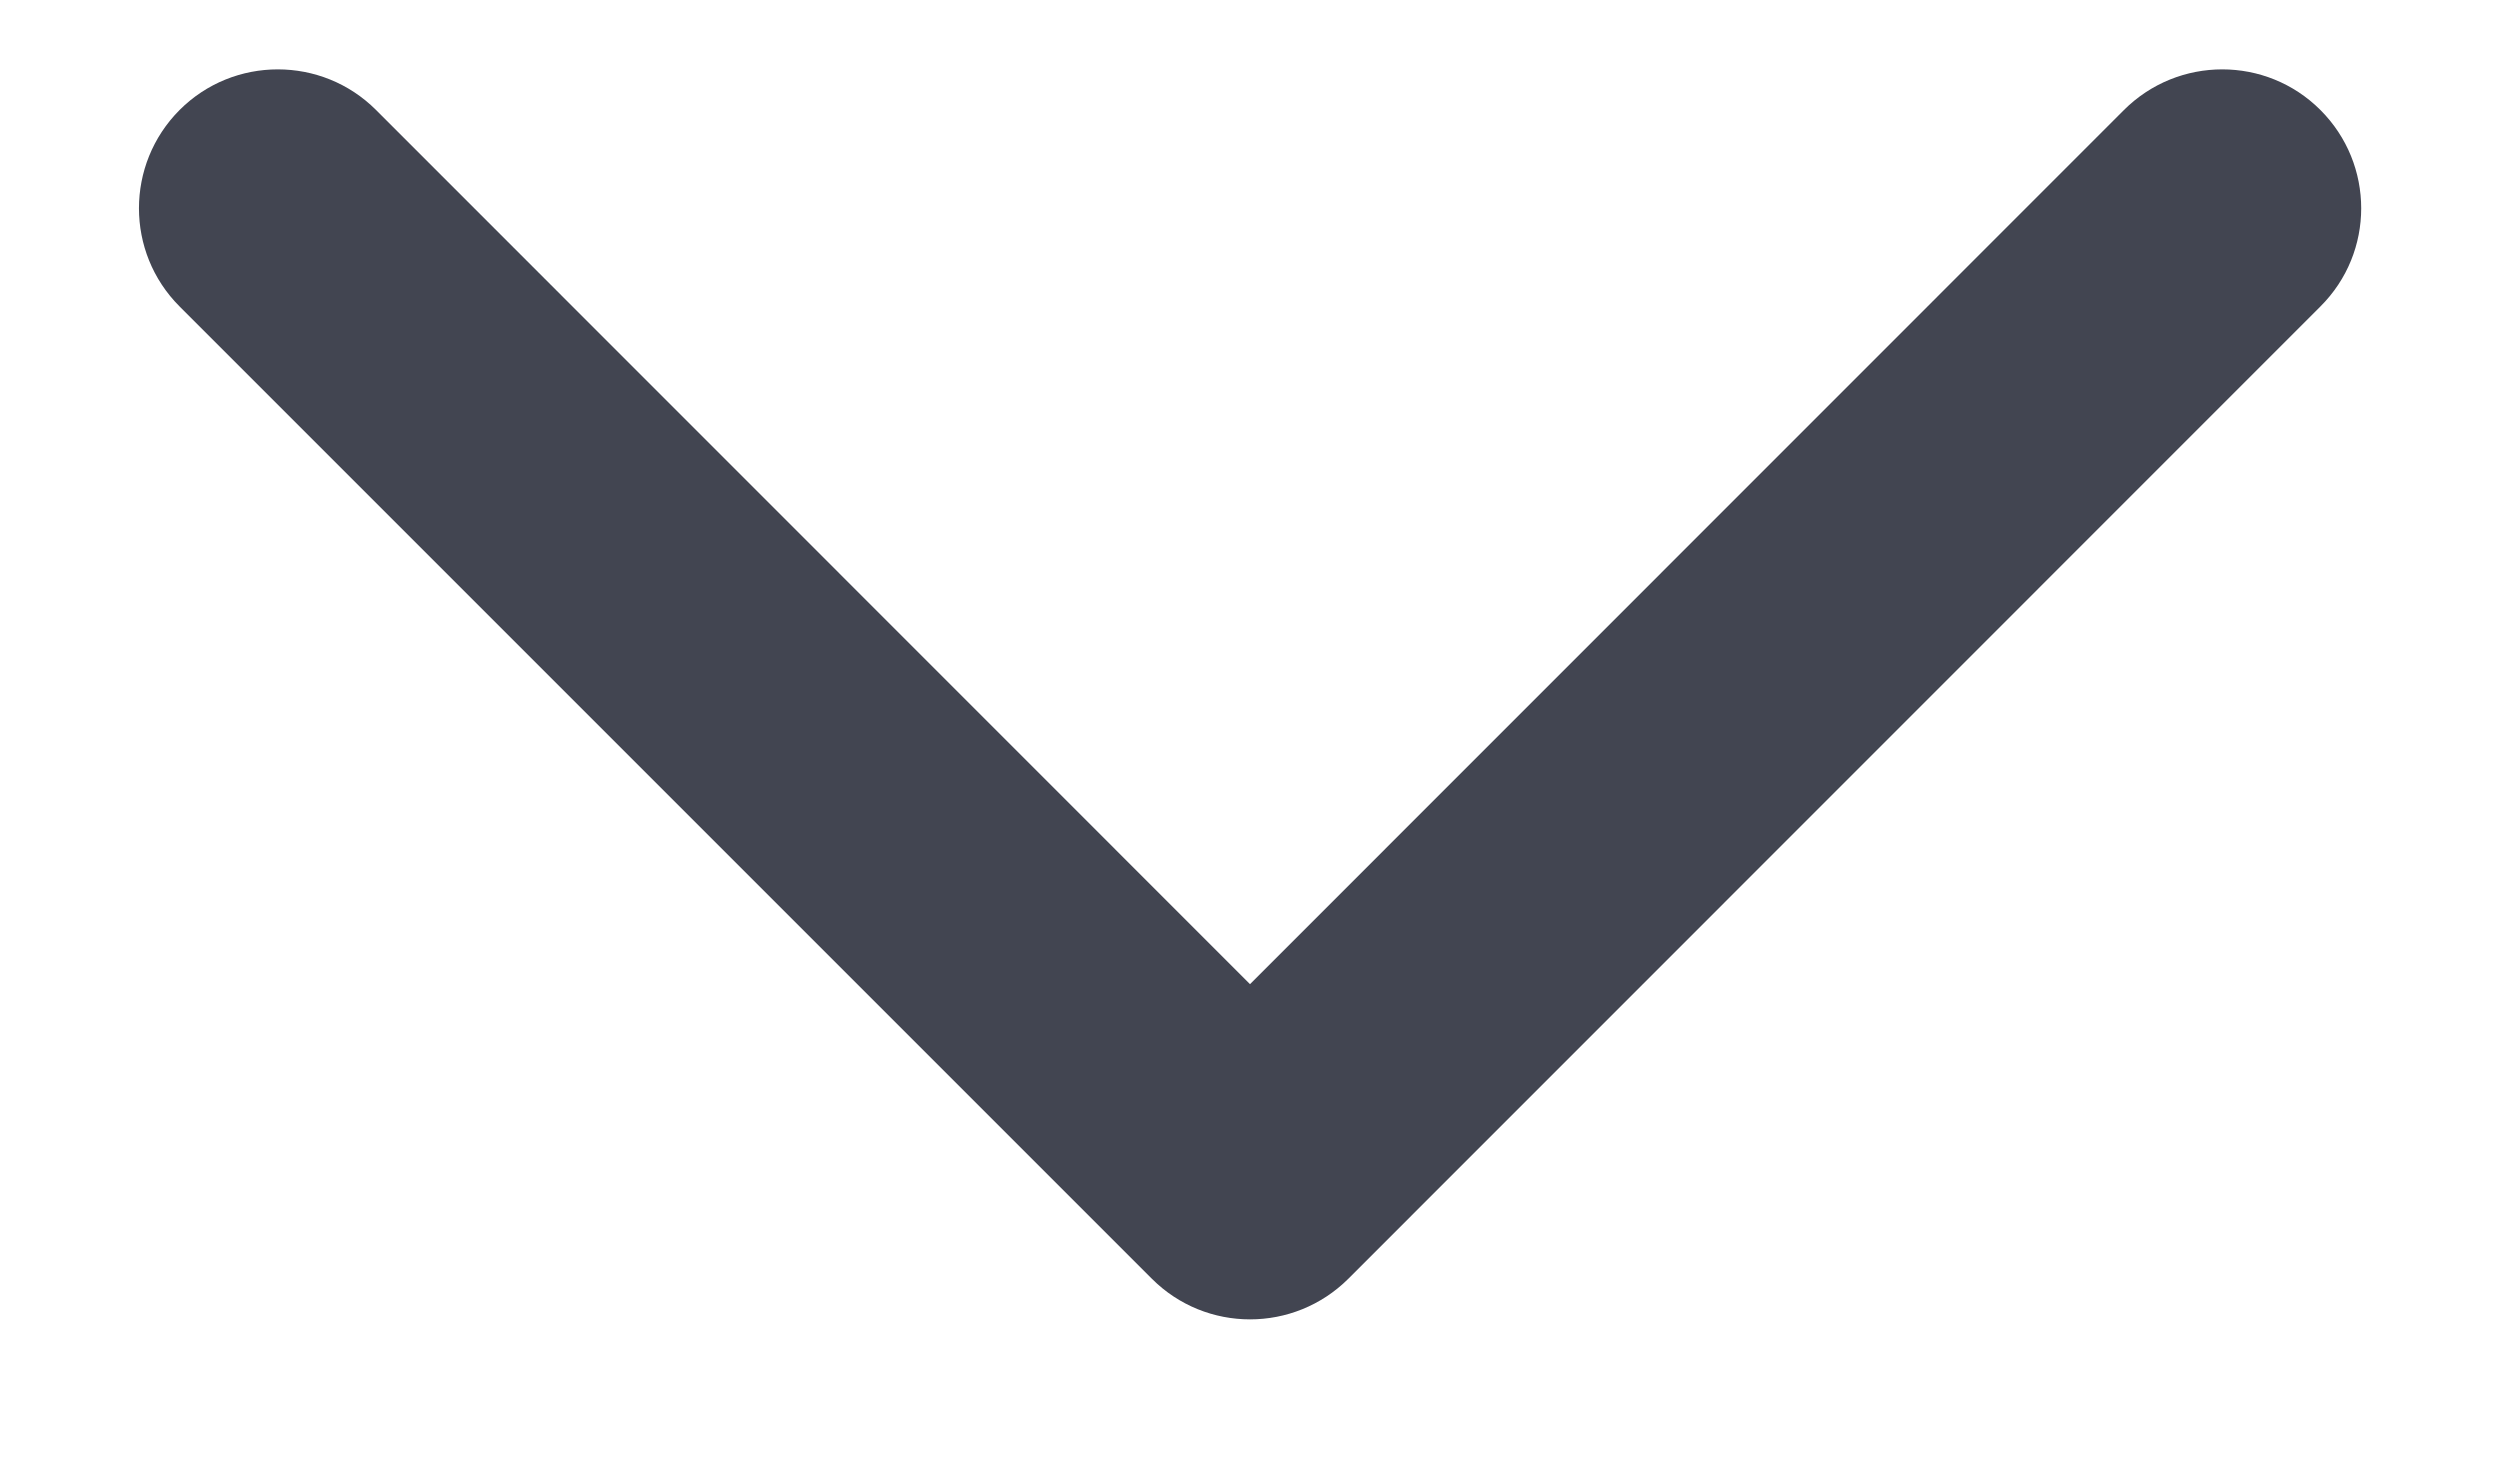
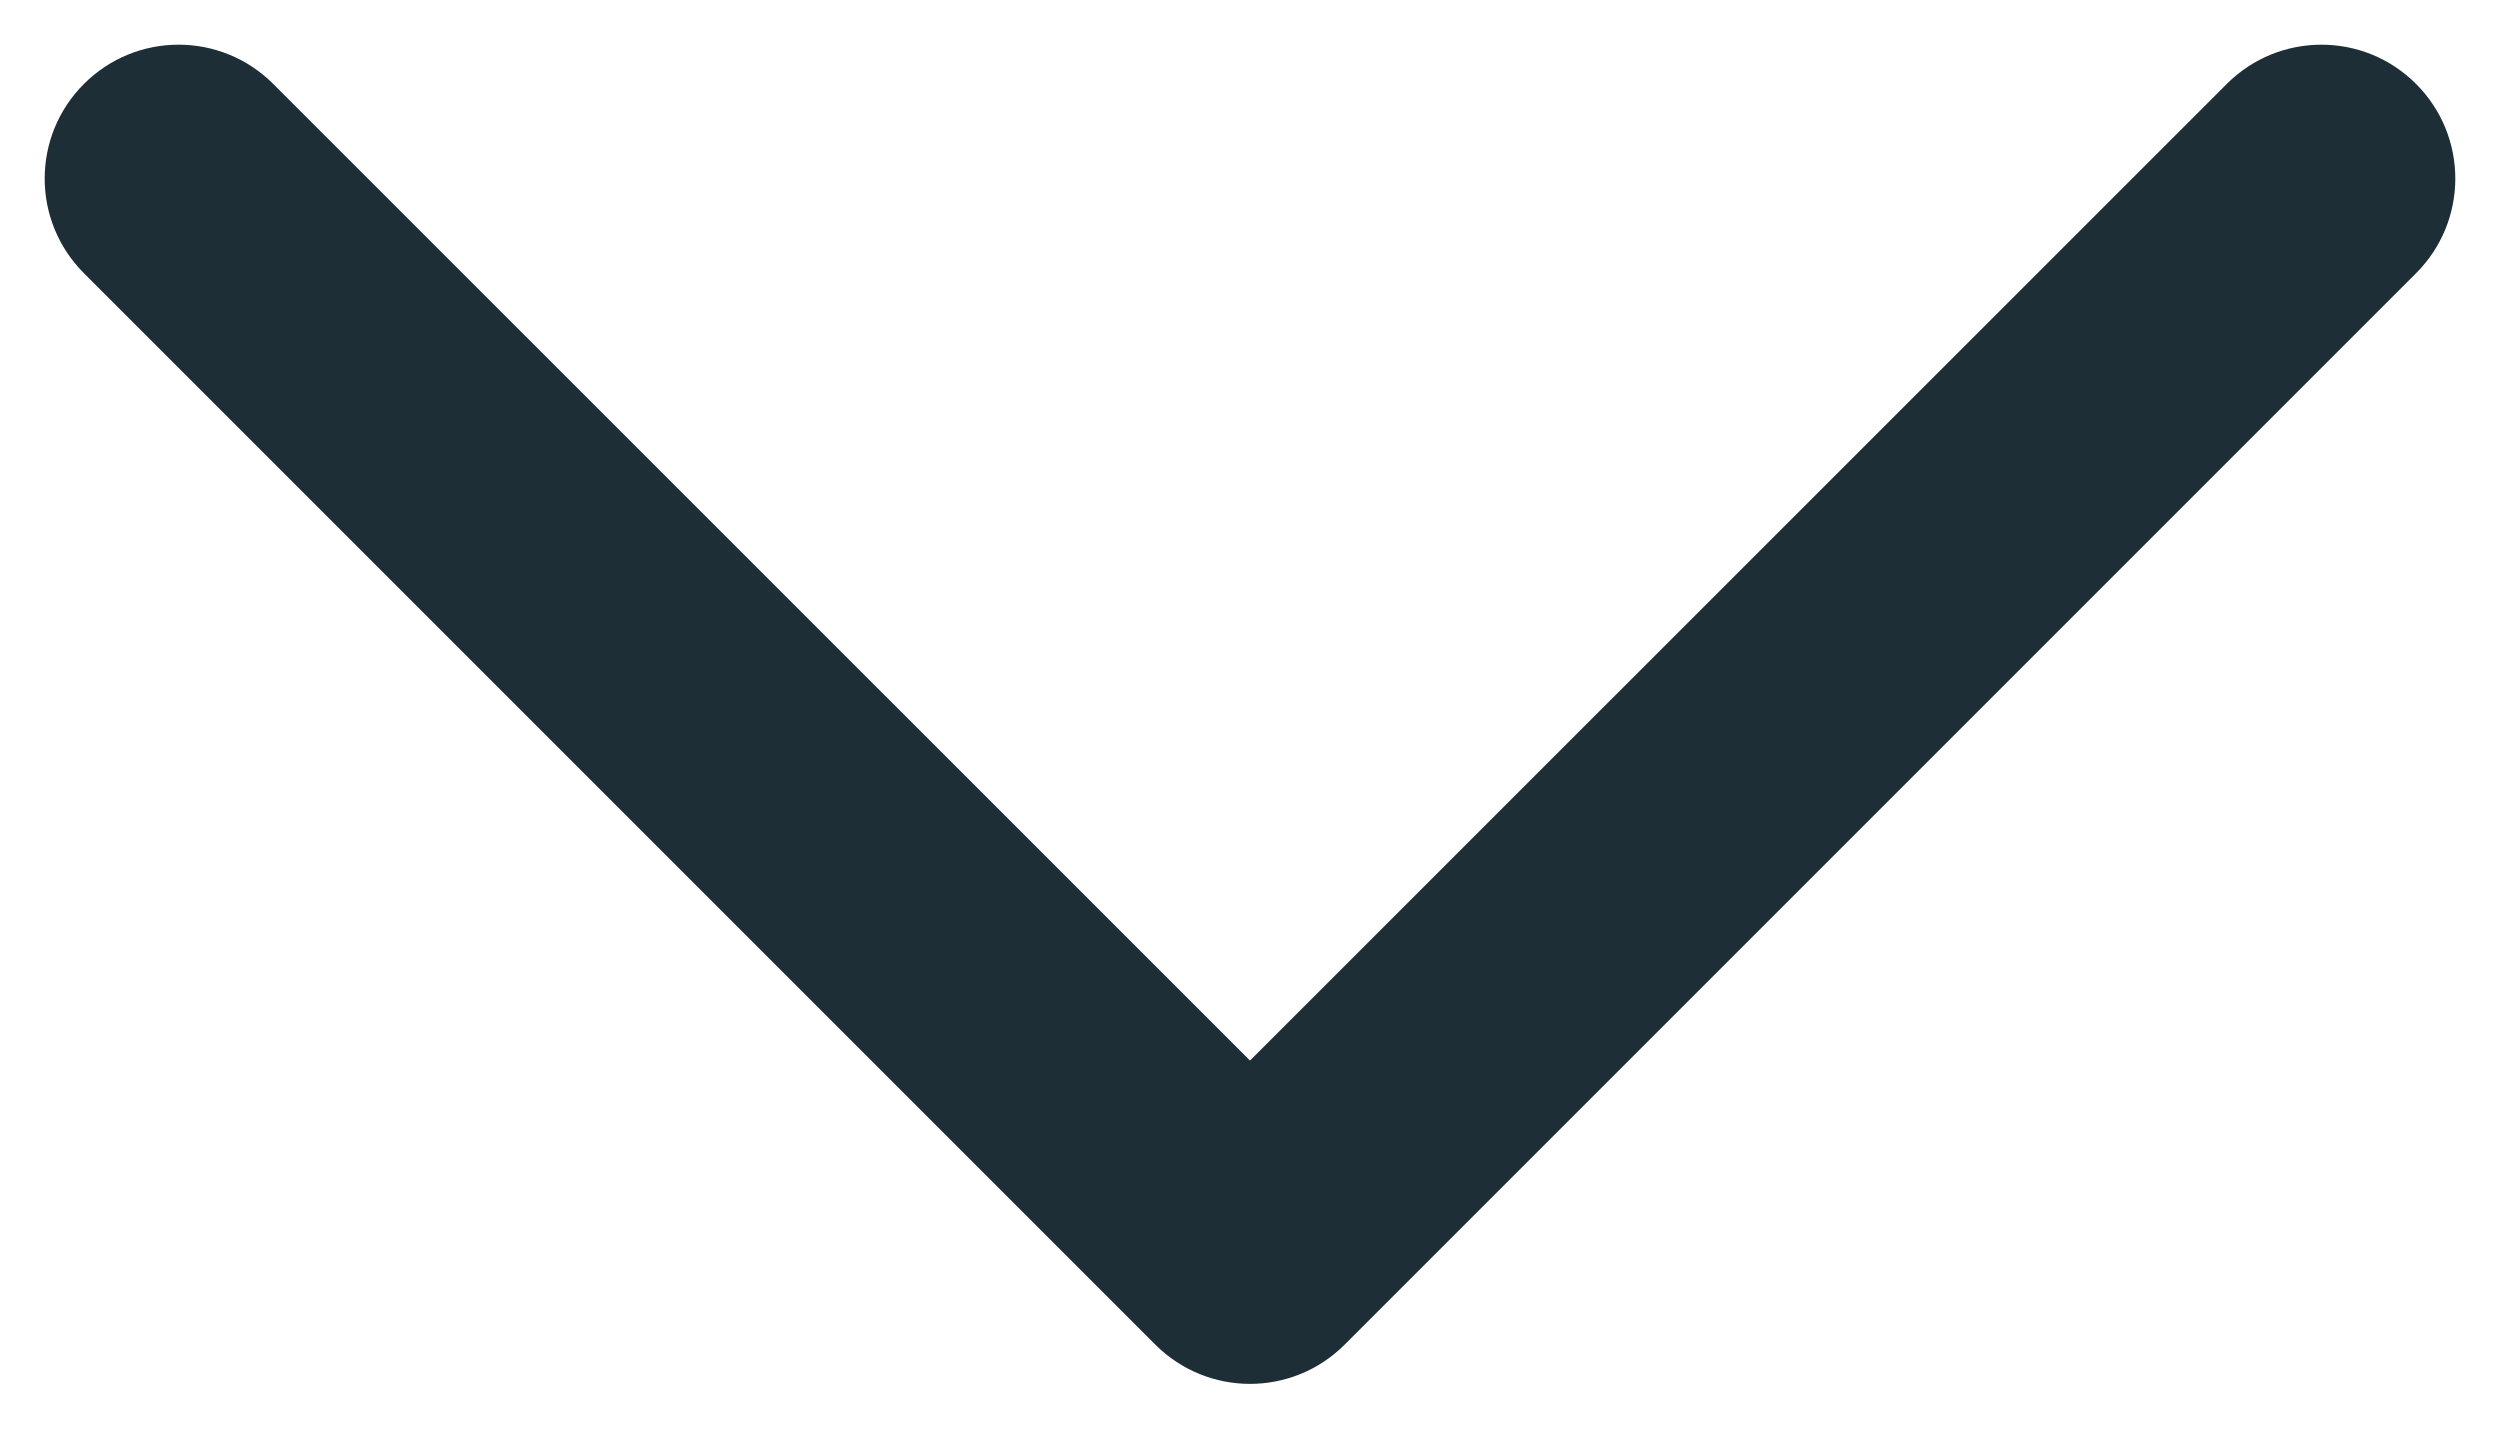
- <svg xmlns="http://www.w3.org/2000/svg" width="12" height="7" viewBox="0 0 12 7" fill="none">
-   <path fill-rule="evenodd" clip-rule="evenodd" d="M11.138 0.528C11.399 0.789 11.399 1.211 11.138 1.471L6.472 6.138C6.211 6.398 5.789 6.398 5.529 6.138L0.862 1.471C0.602 1.211 0.602 0.789 0.862 0.528C1.122 0.268 1.545 0.268 1.805 0.528L6 4.724L10.195 0.528C10.456 0.268 10.878 0.268 11.138 0.528Z" fill="#424551" />
+ <svg xmlns="http://www.w3.org/2000/svg" width="14" height="8" viewBox="0 0 14 8" fill="none">
+   <path fill-rule="evenodd" clip-rule="evenodd" d="M13.53 0.47C13.823 0.763 13.823 1.237 13.53 1.53L7.53 7.53C7.237 7.823 6.763 7.823 6.47 7.53L0.47 1.53C0.177 1.237 0.177 0.763 0.47 0.47C0.763 0.177 1.237 0.177 1.53 0.47L7 5.939L12.47 0.47C12.763 0.177 13.237 0.177 13.53 0.47Z" fill="#1E2E36" />
</svg>
